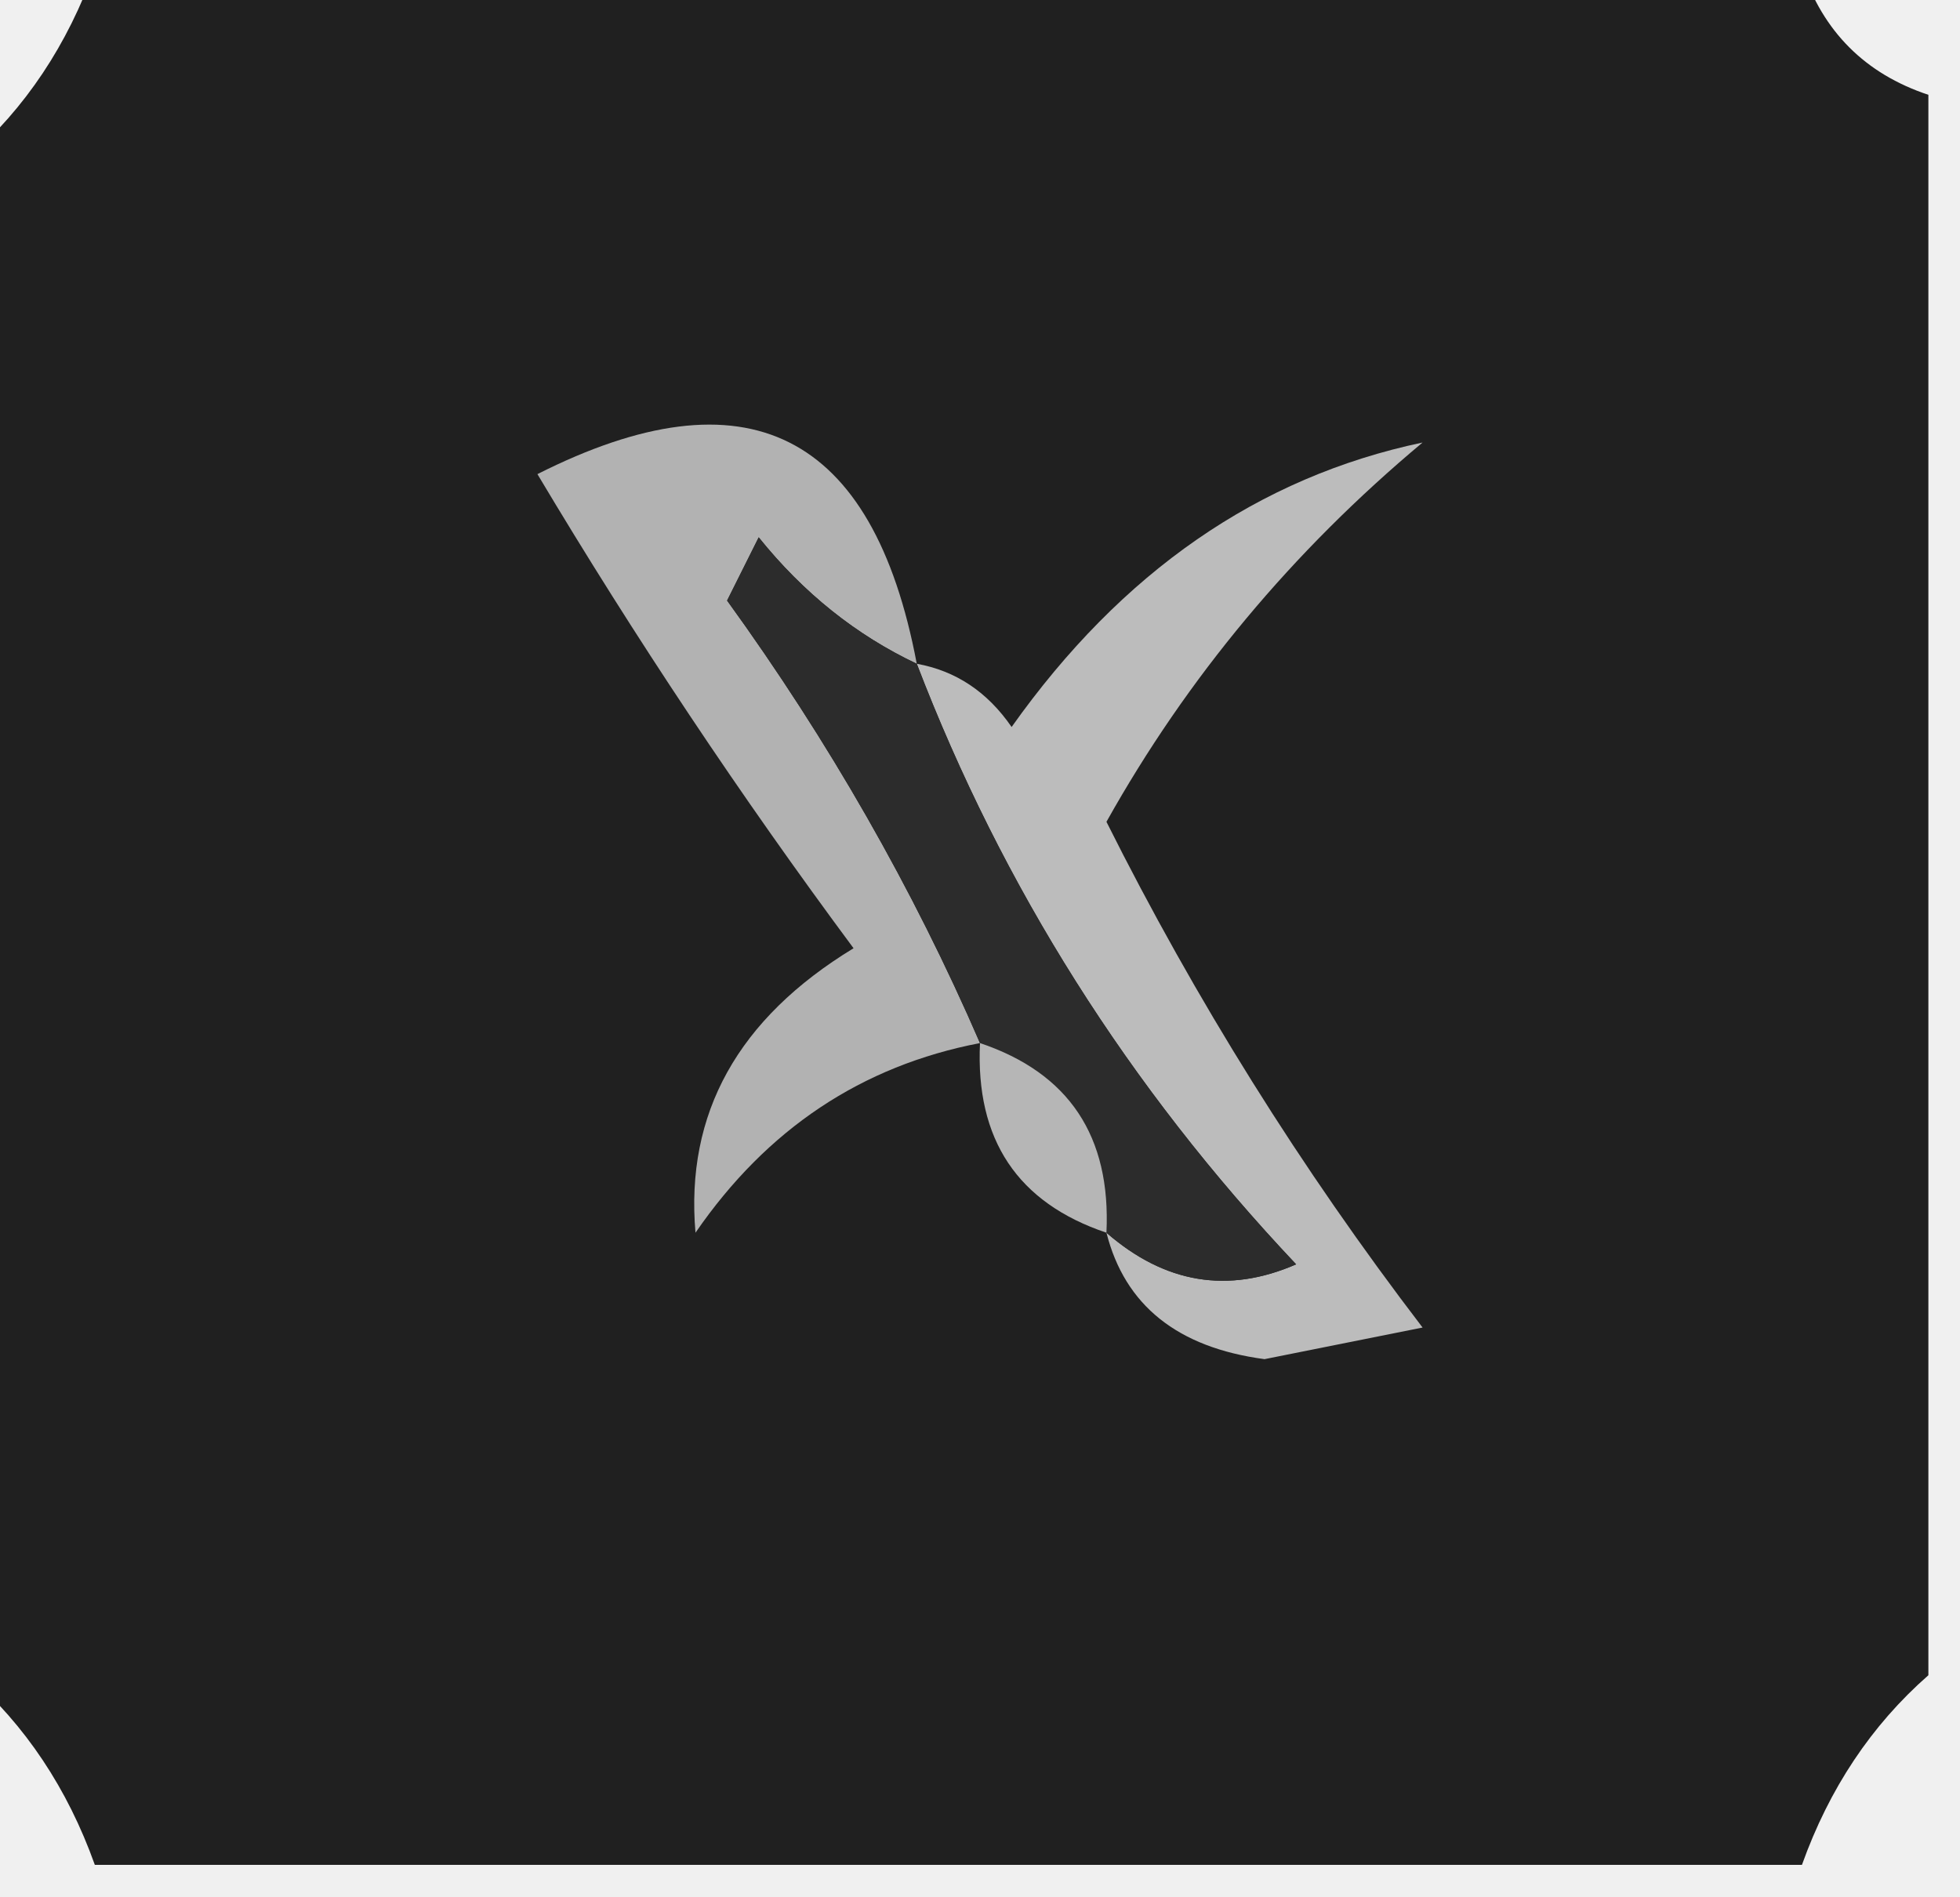
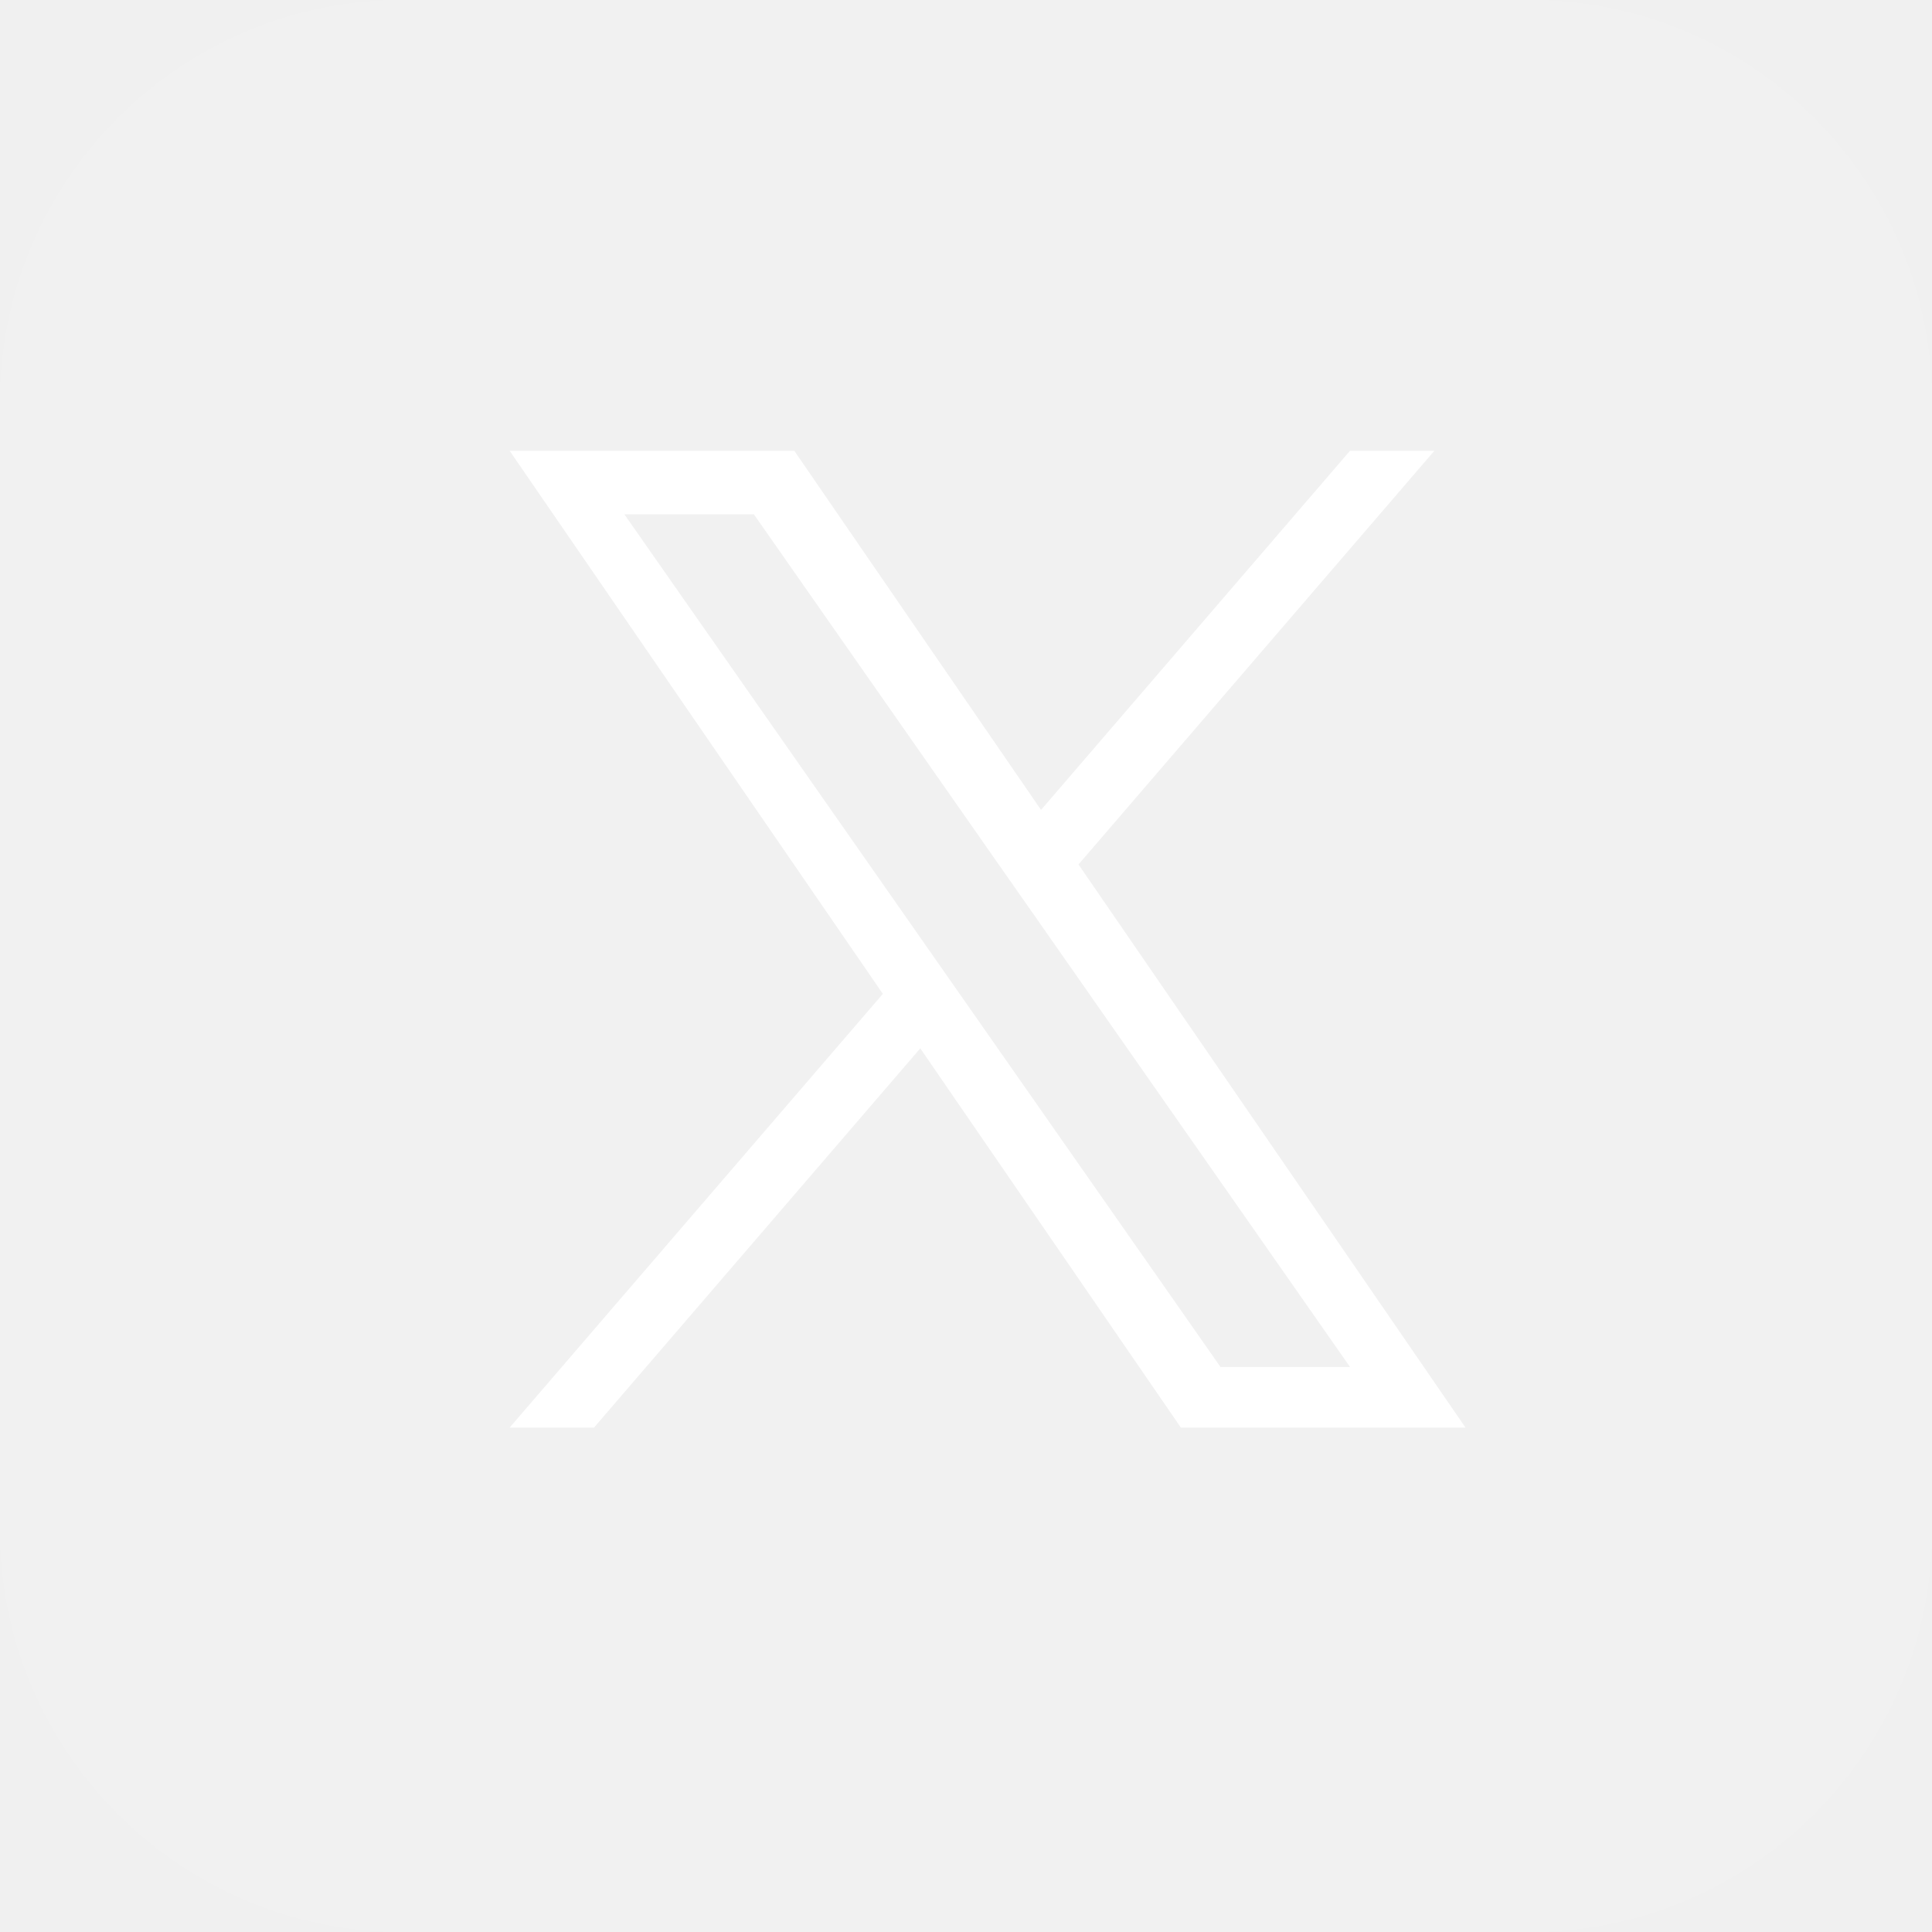
- <svg xmlns="http://www.w3.org/2000/svg" version="1.1" width="31px" height="30px" style="shape-rendering:geometricPrecision; text-rendering:geometricPrecision; image-rendering:optimizeQuality; fill-rule:evenodd; clip-rule:evenodd">
-   <g>
-     <path style="opacity:0.97" fill="#1a1a1a" d="M 1.5,-0.5 C 10.5,-0.5 19.5,-0.5 28.5,-0.5C 28.833,0.5 29.5,1.167 30.5,1.5C 30.5,9.833 30.5,18.167 30.5,26.5C 29.599,27.291 28.932,28.291 28.5,29.5C 19.5,29.5 10.5,29.5 1.5,29.5C 1.068,28.291 0.401,27.291 -0.5,26.5C -0.5,18.5 -0.5,10.5 -0.5,2.5C 0.401,1.71 1.068,0.71 1.5,-0.5 Z" />
+ <svg xmlns="http://www.w3.org/2000/svg" width="24" height="24" viewBox="0 0 24 24" fill="none">
+   <g filter="url(#filter0_b_957_7809)">
+     <rect width="24" height="24" rx="5" fill="white" fill-opacity="0.1" />
  </g>
-   <g>
-     <path style="opacity:1" fill="#b2b2b2" d="M 14.5,10.5 C 13.542,10.047 12.708,9.381 12,8.5C 11.833,8.833 11.667,9.167 11.5,9.5C 13.11,11.725 14.443,14.059 15.5,16.5C 13.629,16.859 12.129,17.859 11,19.5C 10.837,17.613 11.671,16.113 13.5,15C 11.709,12.586 10.043,10.086 8.5,7.5C 11.807,5.83 13.807,6.83 14.5,10.5 Z" />
-   </g>
-   <g>
-     <path style="opacity:1" fill="#bcbcbc" d="M 17.5,19.5 C 18.423,20.303 19.423,20.47 20.5,20C 17.854,17.198 15.854,14.032 14.5,10.5C 15.117,10.611 15.617,10.944 16,11.5C 17.74,9.046 19.907,7.546 22.5,7C 20.443,8.719 18.776,10.719 17.5,13C 18.91,15.818 20.577,18.485 22.5,21C 21.667,21.167 20.833,21.333 20,21.5C 18.624,21.316 17.791,20.649 17.5,19.5 Z" />
-   </g>
-   <g>
-     <path style="opacity:1" fill="#2c2c2c" d="M 14.5,10.5 C 15.854,14.032 17.854,17.198 20.5,20C 19.423,20.47 18.423,20.303 17.5,19.5C 17.573,17.973 16.906,16.973 15.5,16.5C 14.443,14.059 13.11,11.725 11.5,9.5C 11.667,9.167 11.833,8.833 12,8.5C 12.708,9.381 13.542,10.047 14.5,10.5 Z" />
-   </g>
-   <g>
-     <path style="opacity:1" fill="#b6b6b6" d="M 15.5,16.5 C 16.906,16.973 17.573,17.973 17.5,19.5C 16.094,19.027 15.427,18.027 15.5,16.5 Z" />
-   </g>
+   <path d="M13.398 10.738L17.818 5.6L16.77 5.6L12.932 10.061L9.867 5.6L6.331 5.6L10.967 12.346L6.331 17.734H7.379L11.432 13.023L14.669 17.734L18.205 17.734L13.397 10.738H13.398ZM11.963 12.406L11.493 11.734L7.756 6.389L9.365 6.389L12.381 10.703L12.851 11.374L16.771 16.982L15.162 16.982L11.963 12.406V12.406Z" fill="white" />
+   <defs>
+     <filter id="filter0_b_957_7809" x="-20" y="-20" width="64" height="64" filterUnits="userSpaceOnUse" color-interpolation-filters="sRGB">
+       <feFlood flood-opacity="0" result="BackgroundImageFix" />
+       <feGaussianBlur in="BackgroundImageFix" stdDeviation="10" />
+       <feComposite in2="SourceAlpha" operator="in" result="effect1_backgroundBlur_957_7809" />
+       <feBlend mode="normal" in="SourceGraphic" in2="effect1_backgroundBlur_957_7809" result="shape" />
+     </filter>
+   </defs>
</svg>
